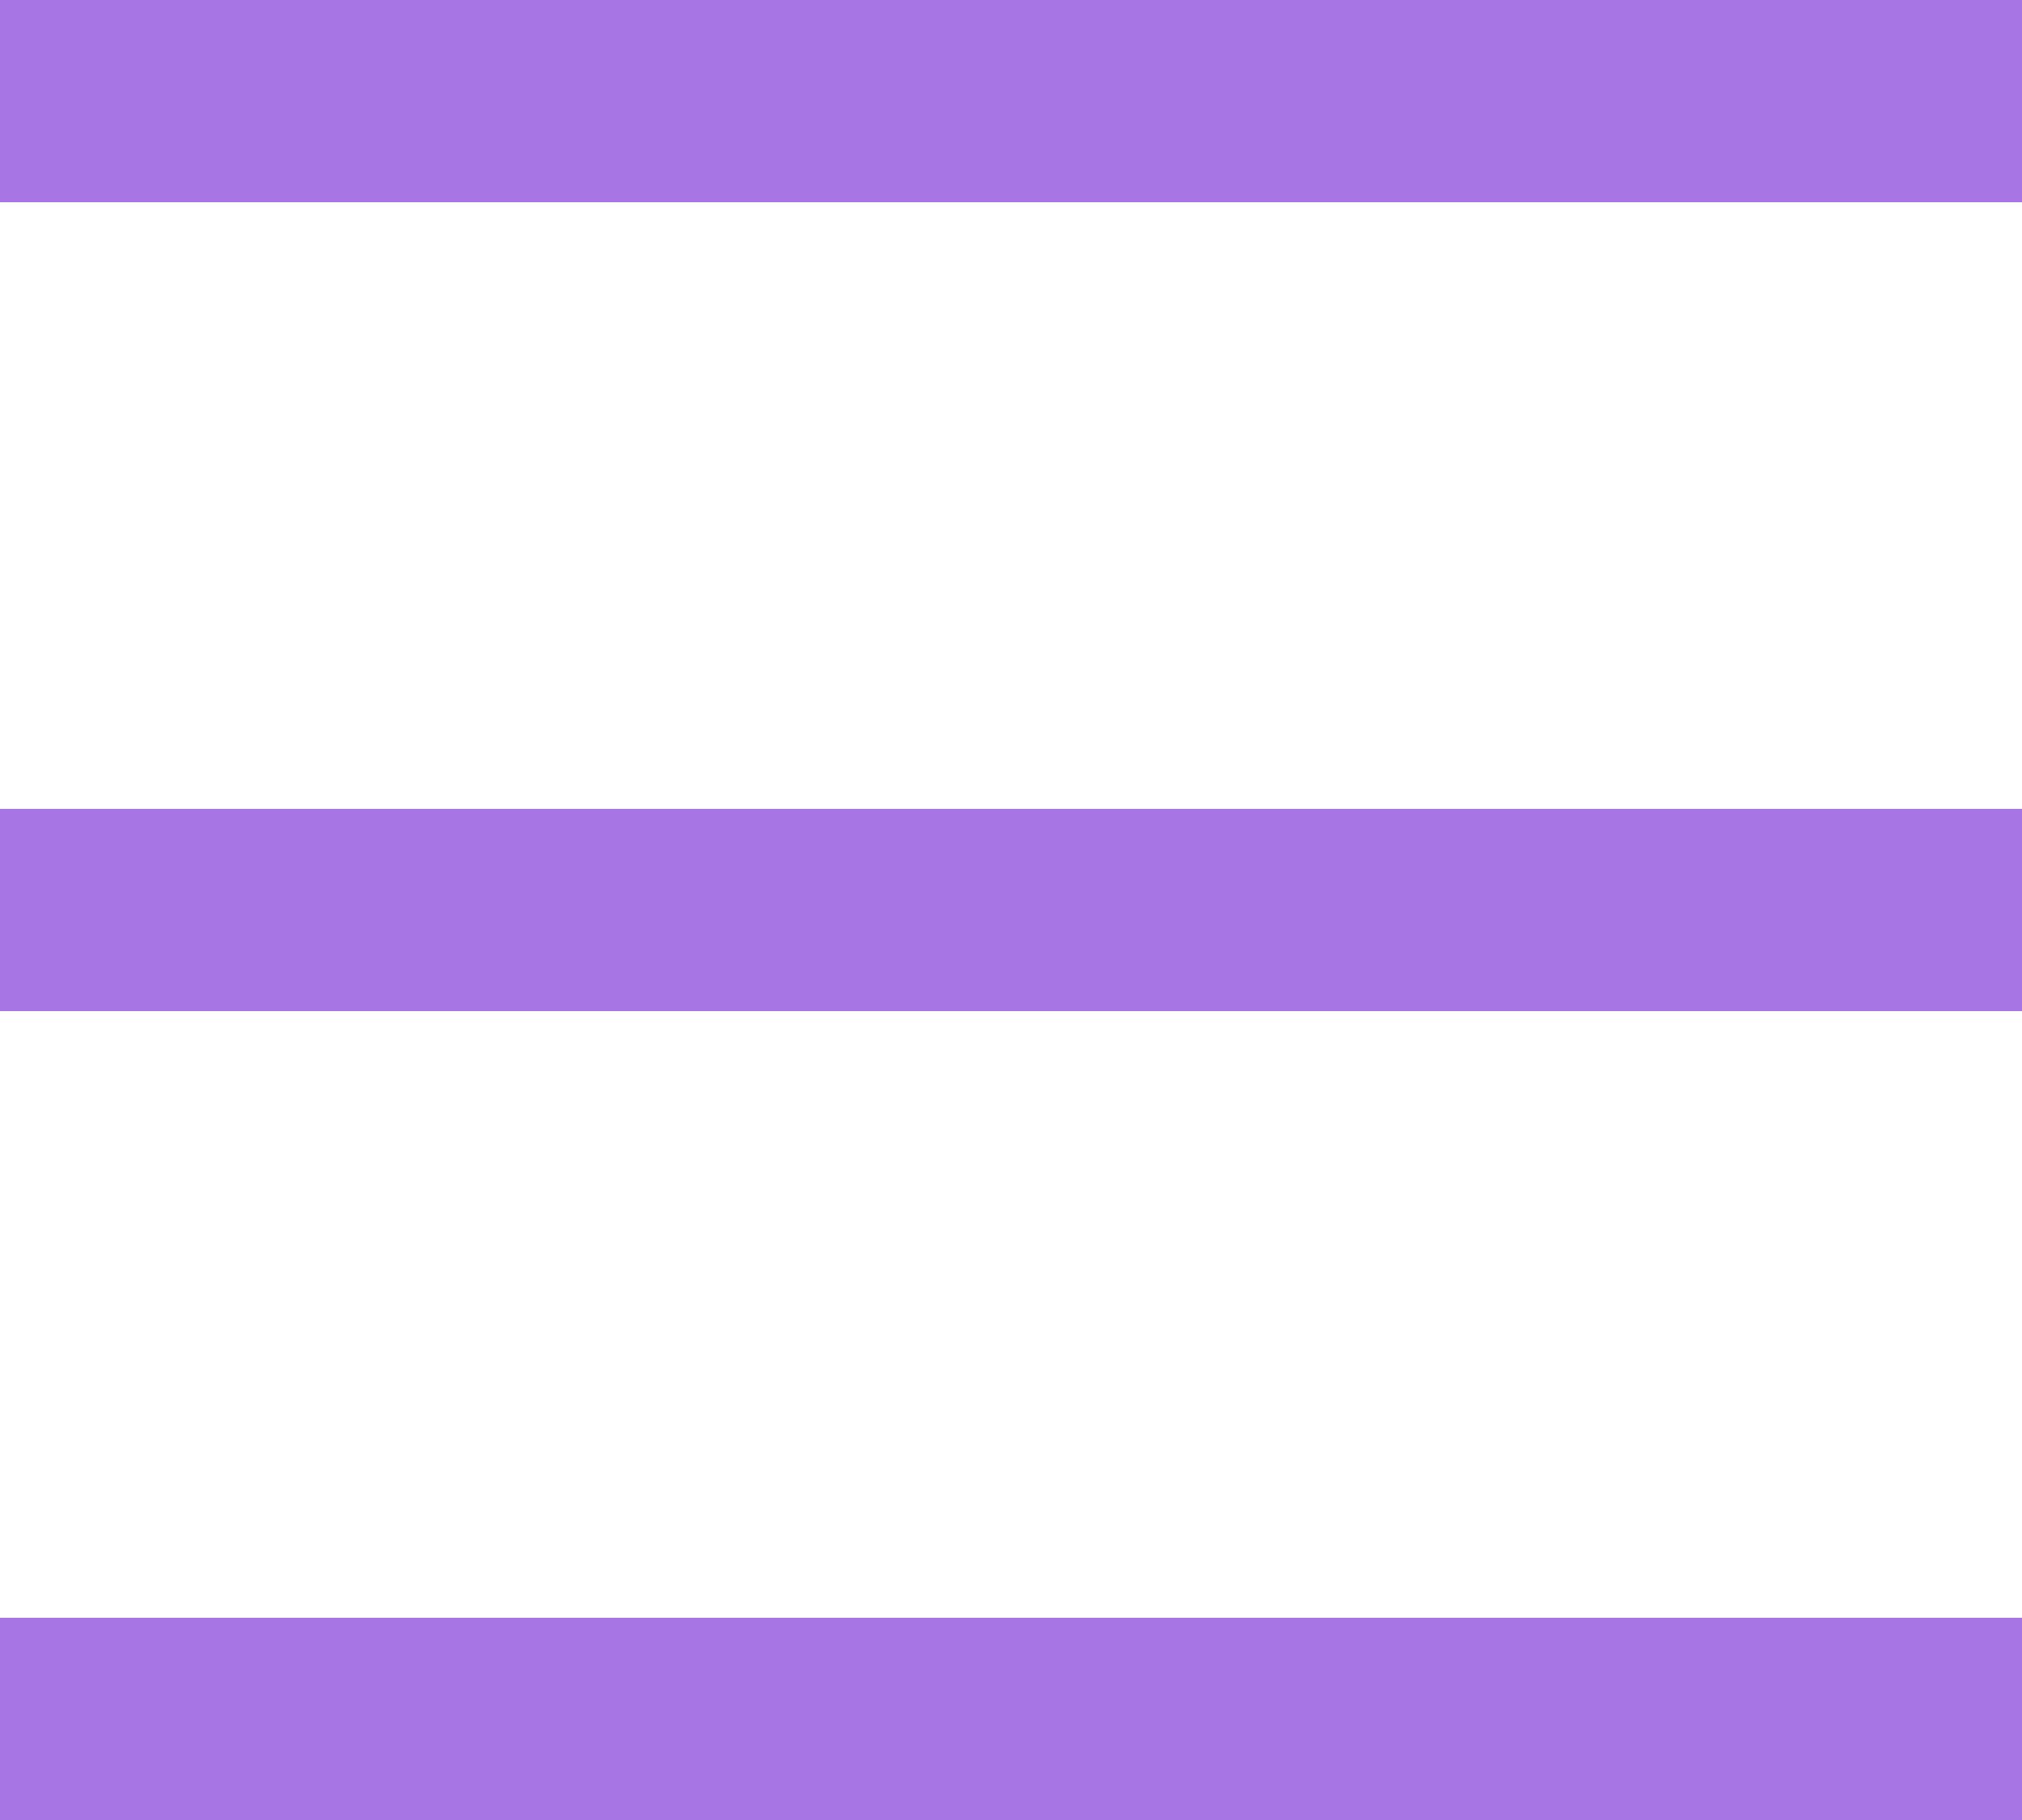
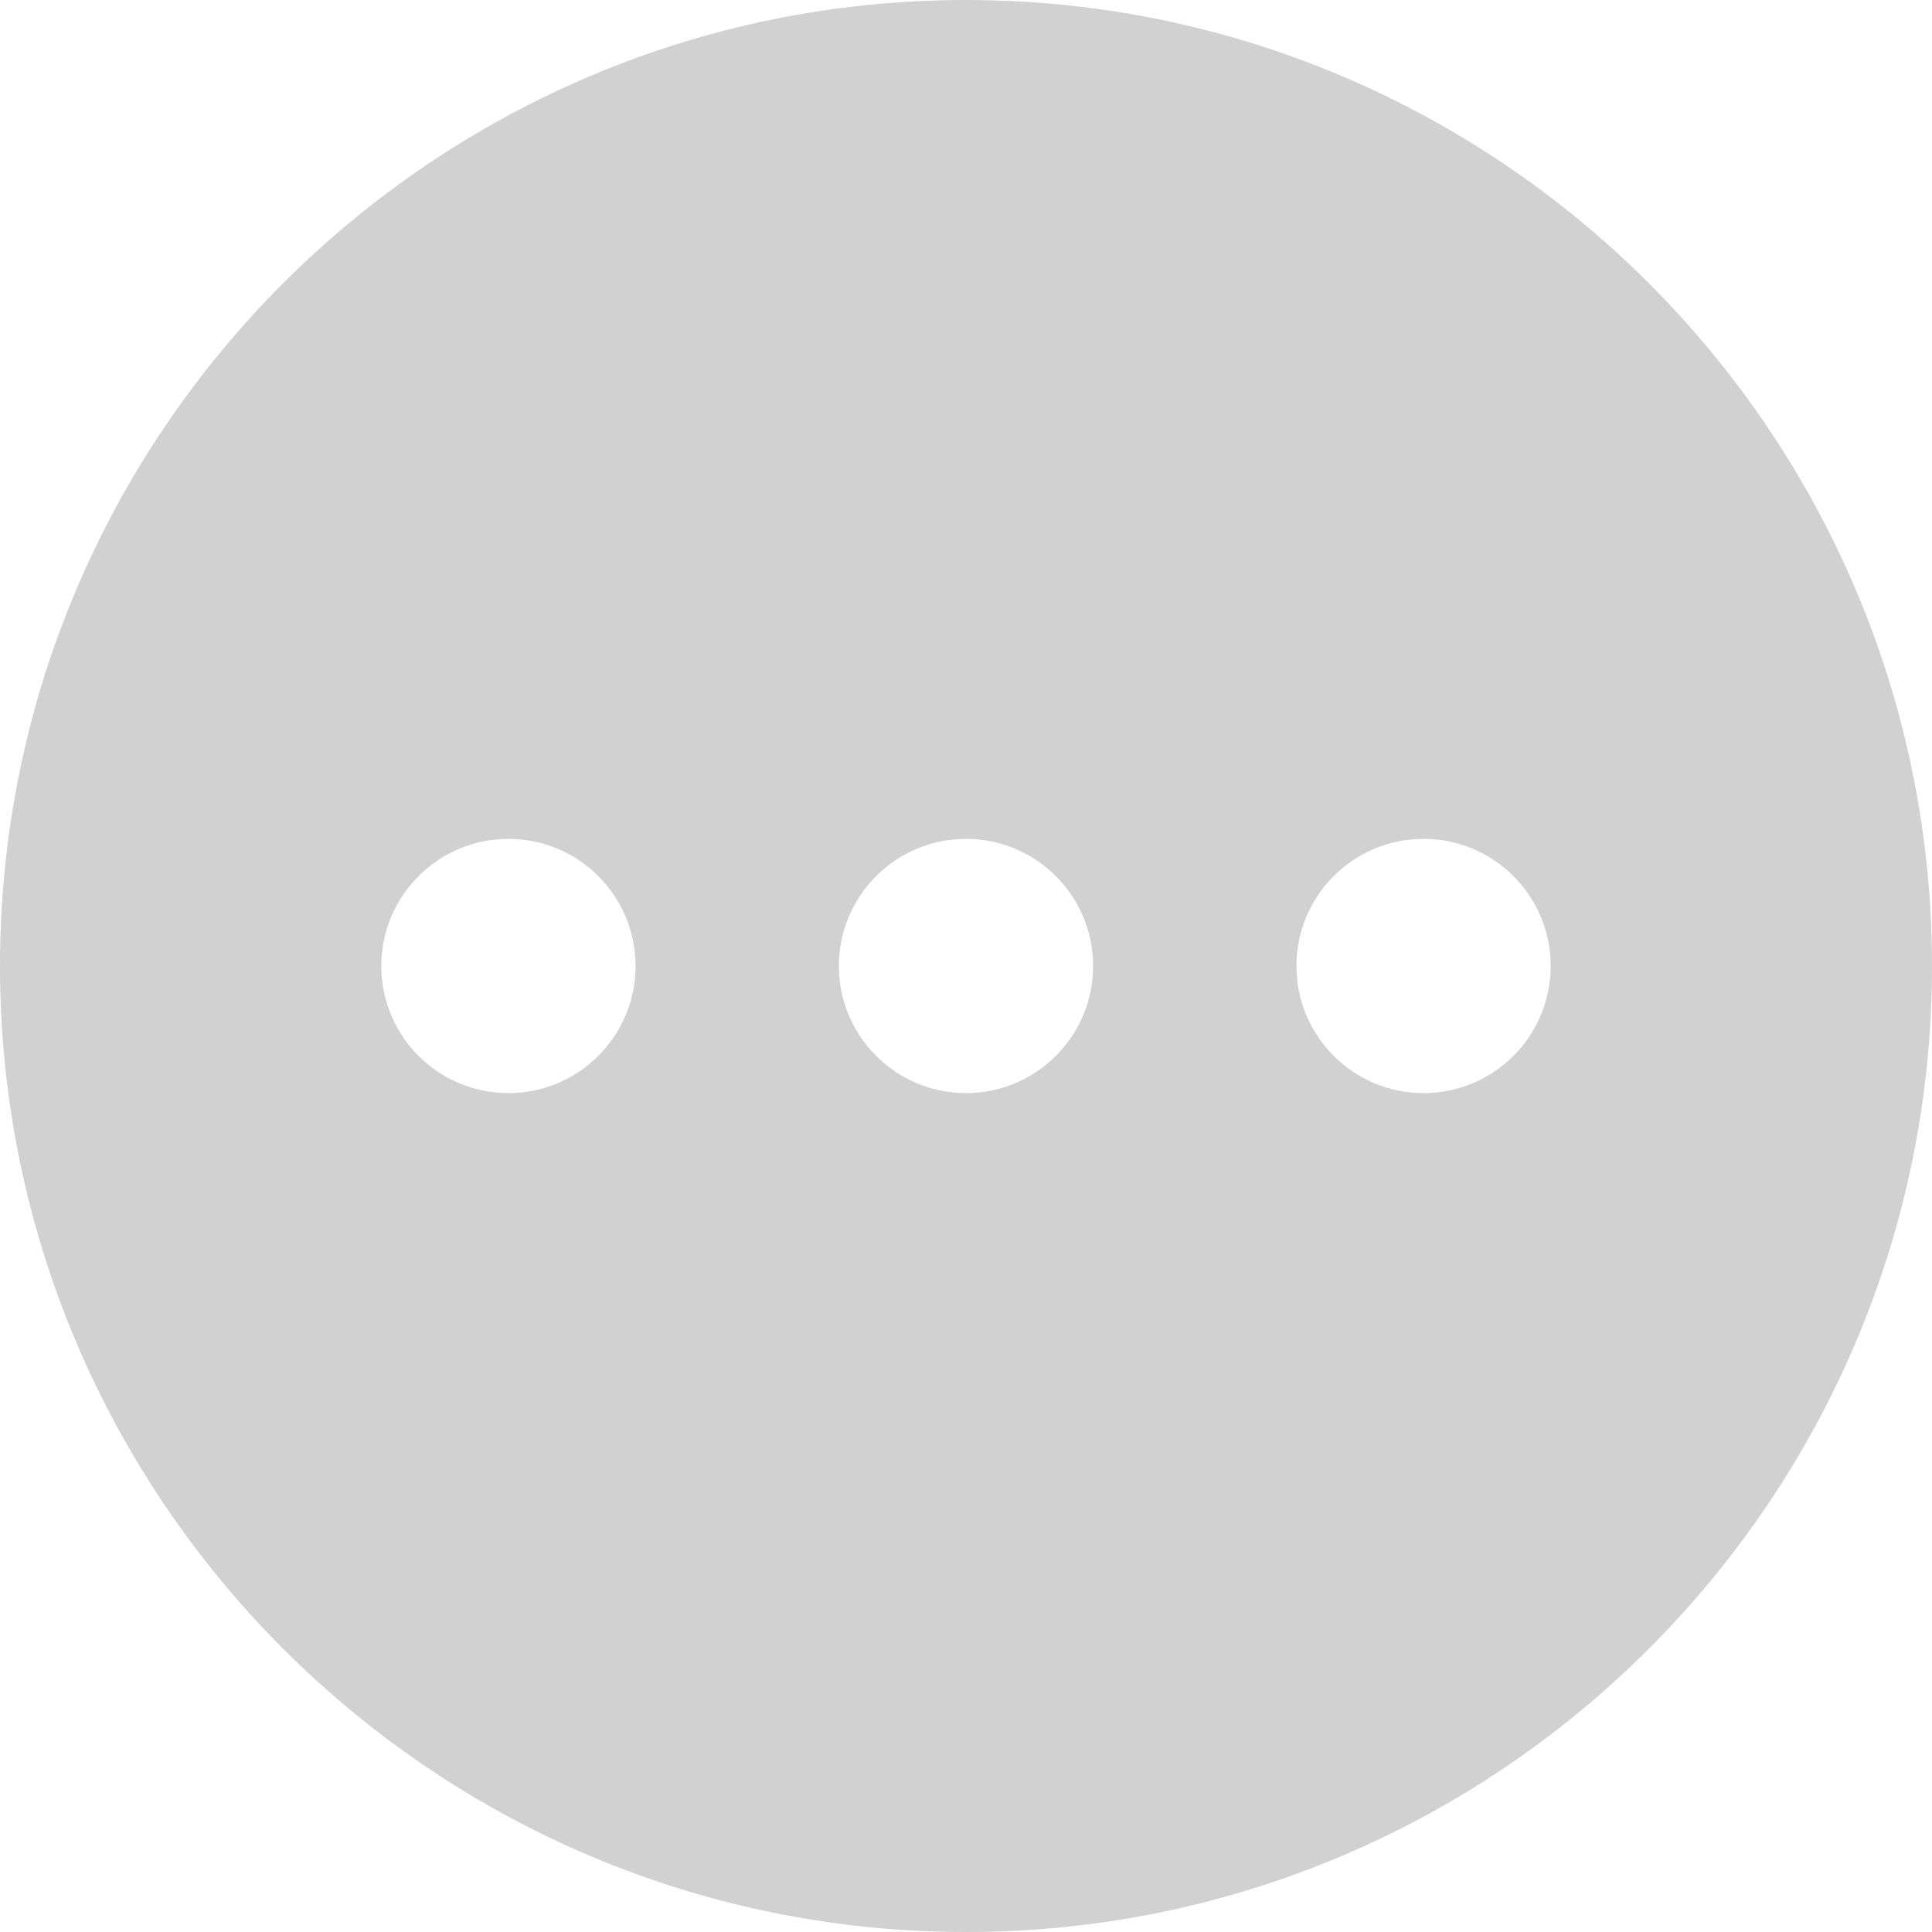
- <svg xmlns="http://www.w3.org/2000/svg" width="20" height="18" viewBox="0 0 20 18" fill="none">
-   <rect width="20" height="2" fill="#A776E4" />
-   <rect y="8" width="20" height="2" fill="#A776E4" />
-   <rect y="16" width="20" height="2" fill="#A776E4" />
+ <svg xmlns="http://www.w3.org/2000/svg" width="25" height="25" viewBox="0 0 25 25" fill="none">
+   <path d="M12.5 0C5.605 0 0 5.605 0 12.5C0 19.395 5.605 25 12.5 25C19.395 25 25 19.395 25 12.5C25 5.605 19.395 0 12.5 0ZM6.579 14.145C5.671 14.145 4.934 13.408 4.934 12.5C4.934 11.592 5.671 10.855 6.579 10.855C7.487 10.855 8.224 11.592 8.224 12.5C8.224 13.408 7.487 14.145 6.579 14.145ZM12.5 14.145C11.592 14.145 10.855 13.408 10.855 12.5C10.855 11.592 11.592 10.855 12.5 10.855C13.408 10.855 14.145 11.592 14.145 12.5C14.145 13.408 13.408 14.145 12.5 14.145ZM18.421 14.145C17.513 14.145 16.776 13.408 16.776 12.5C16.776 11.592 17.513 10.855 18.421 10.855C19.329 10.855 20.066 11.592 20.066 12.5C20.066 13.408 19.329 14.145 18.421 14.145Z" fill="#D1D1D1" />
</svg>
